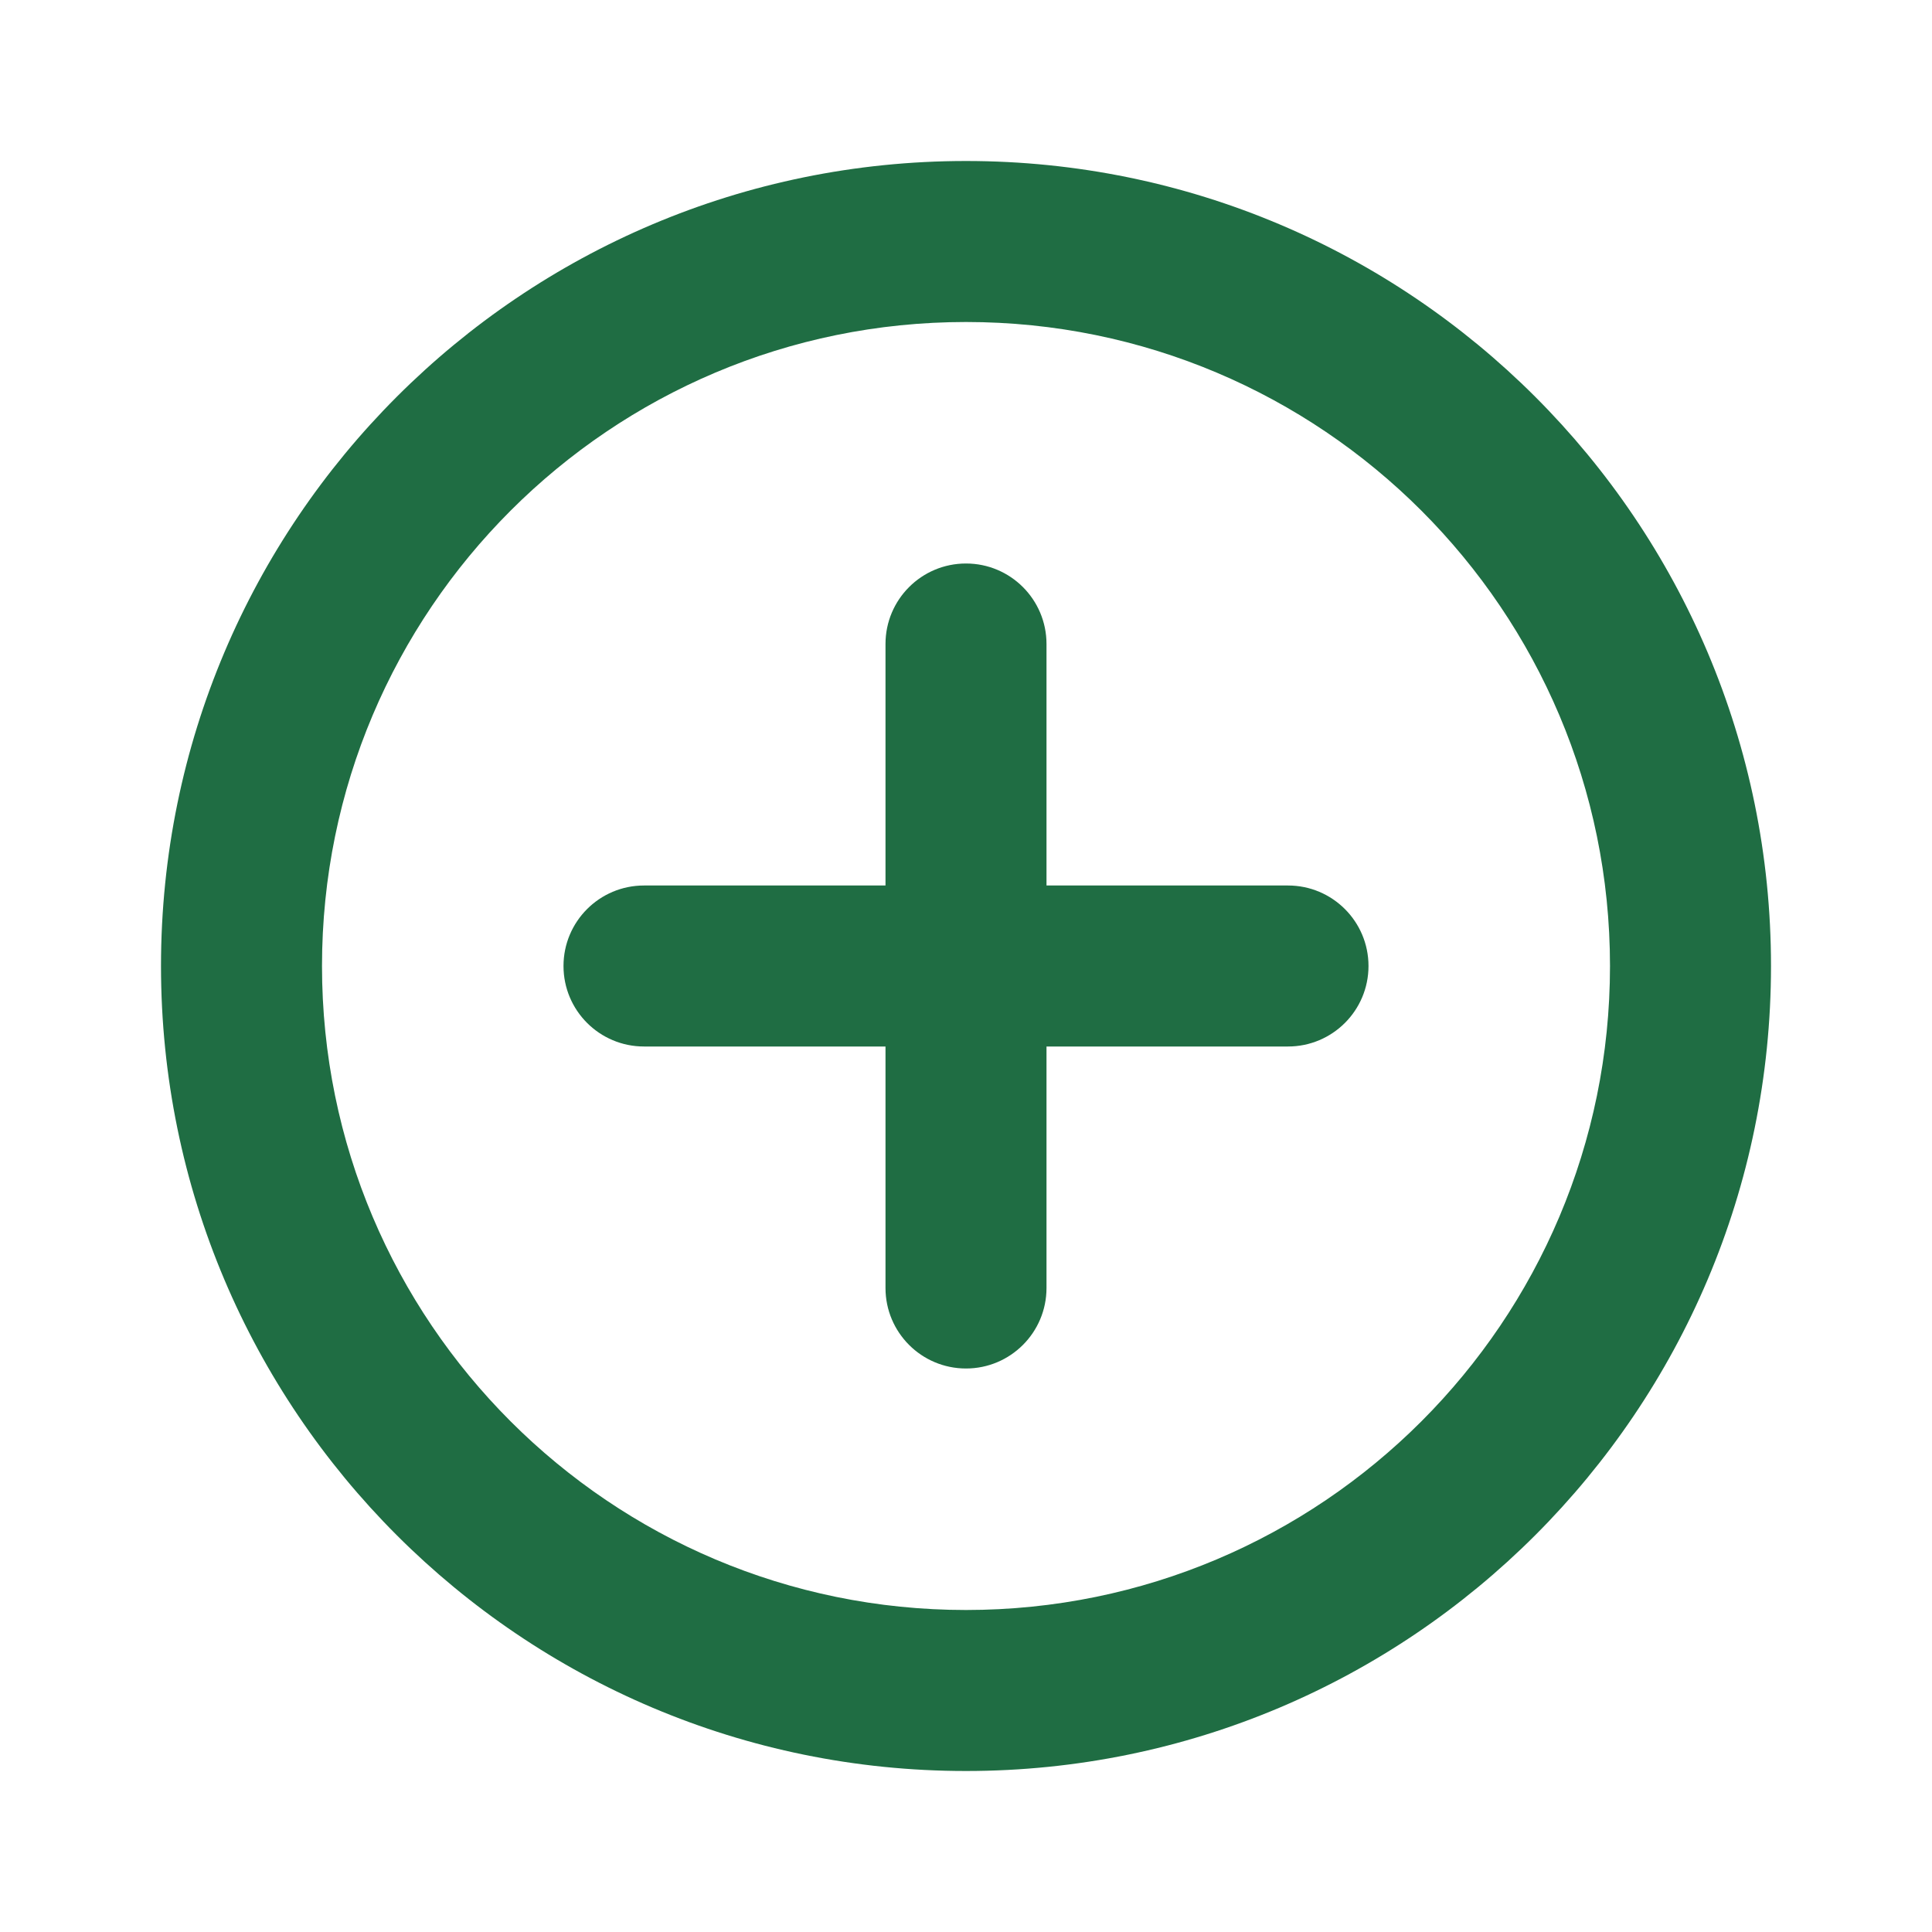
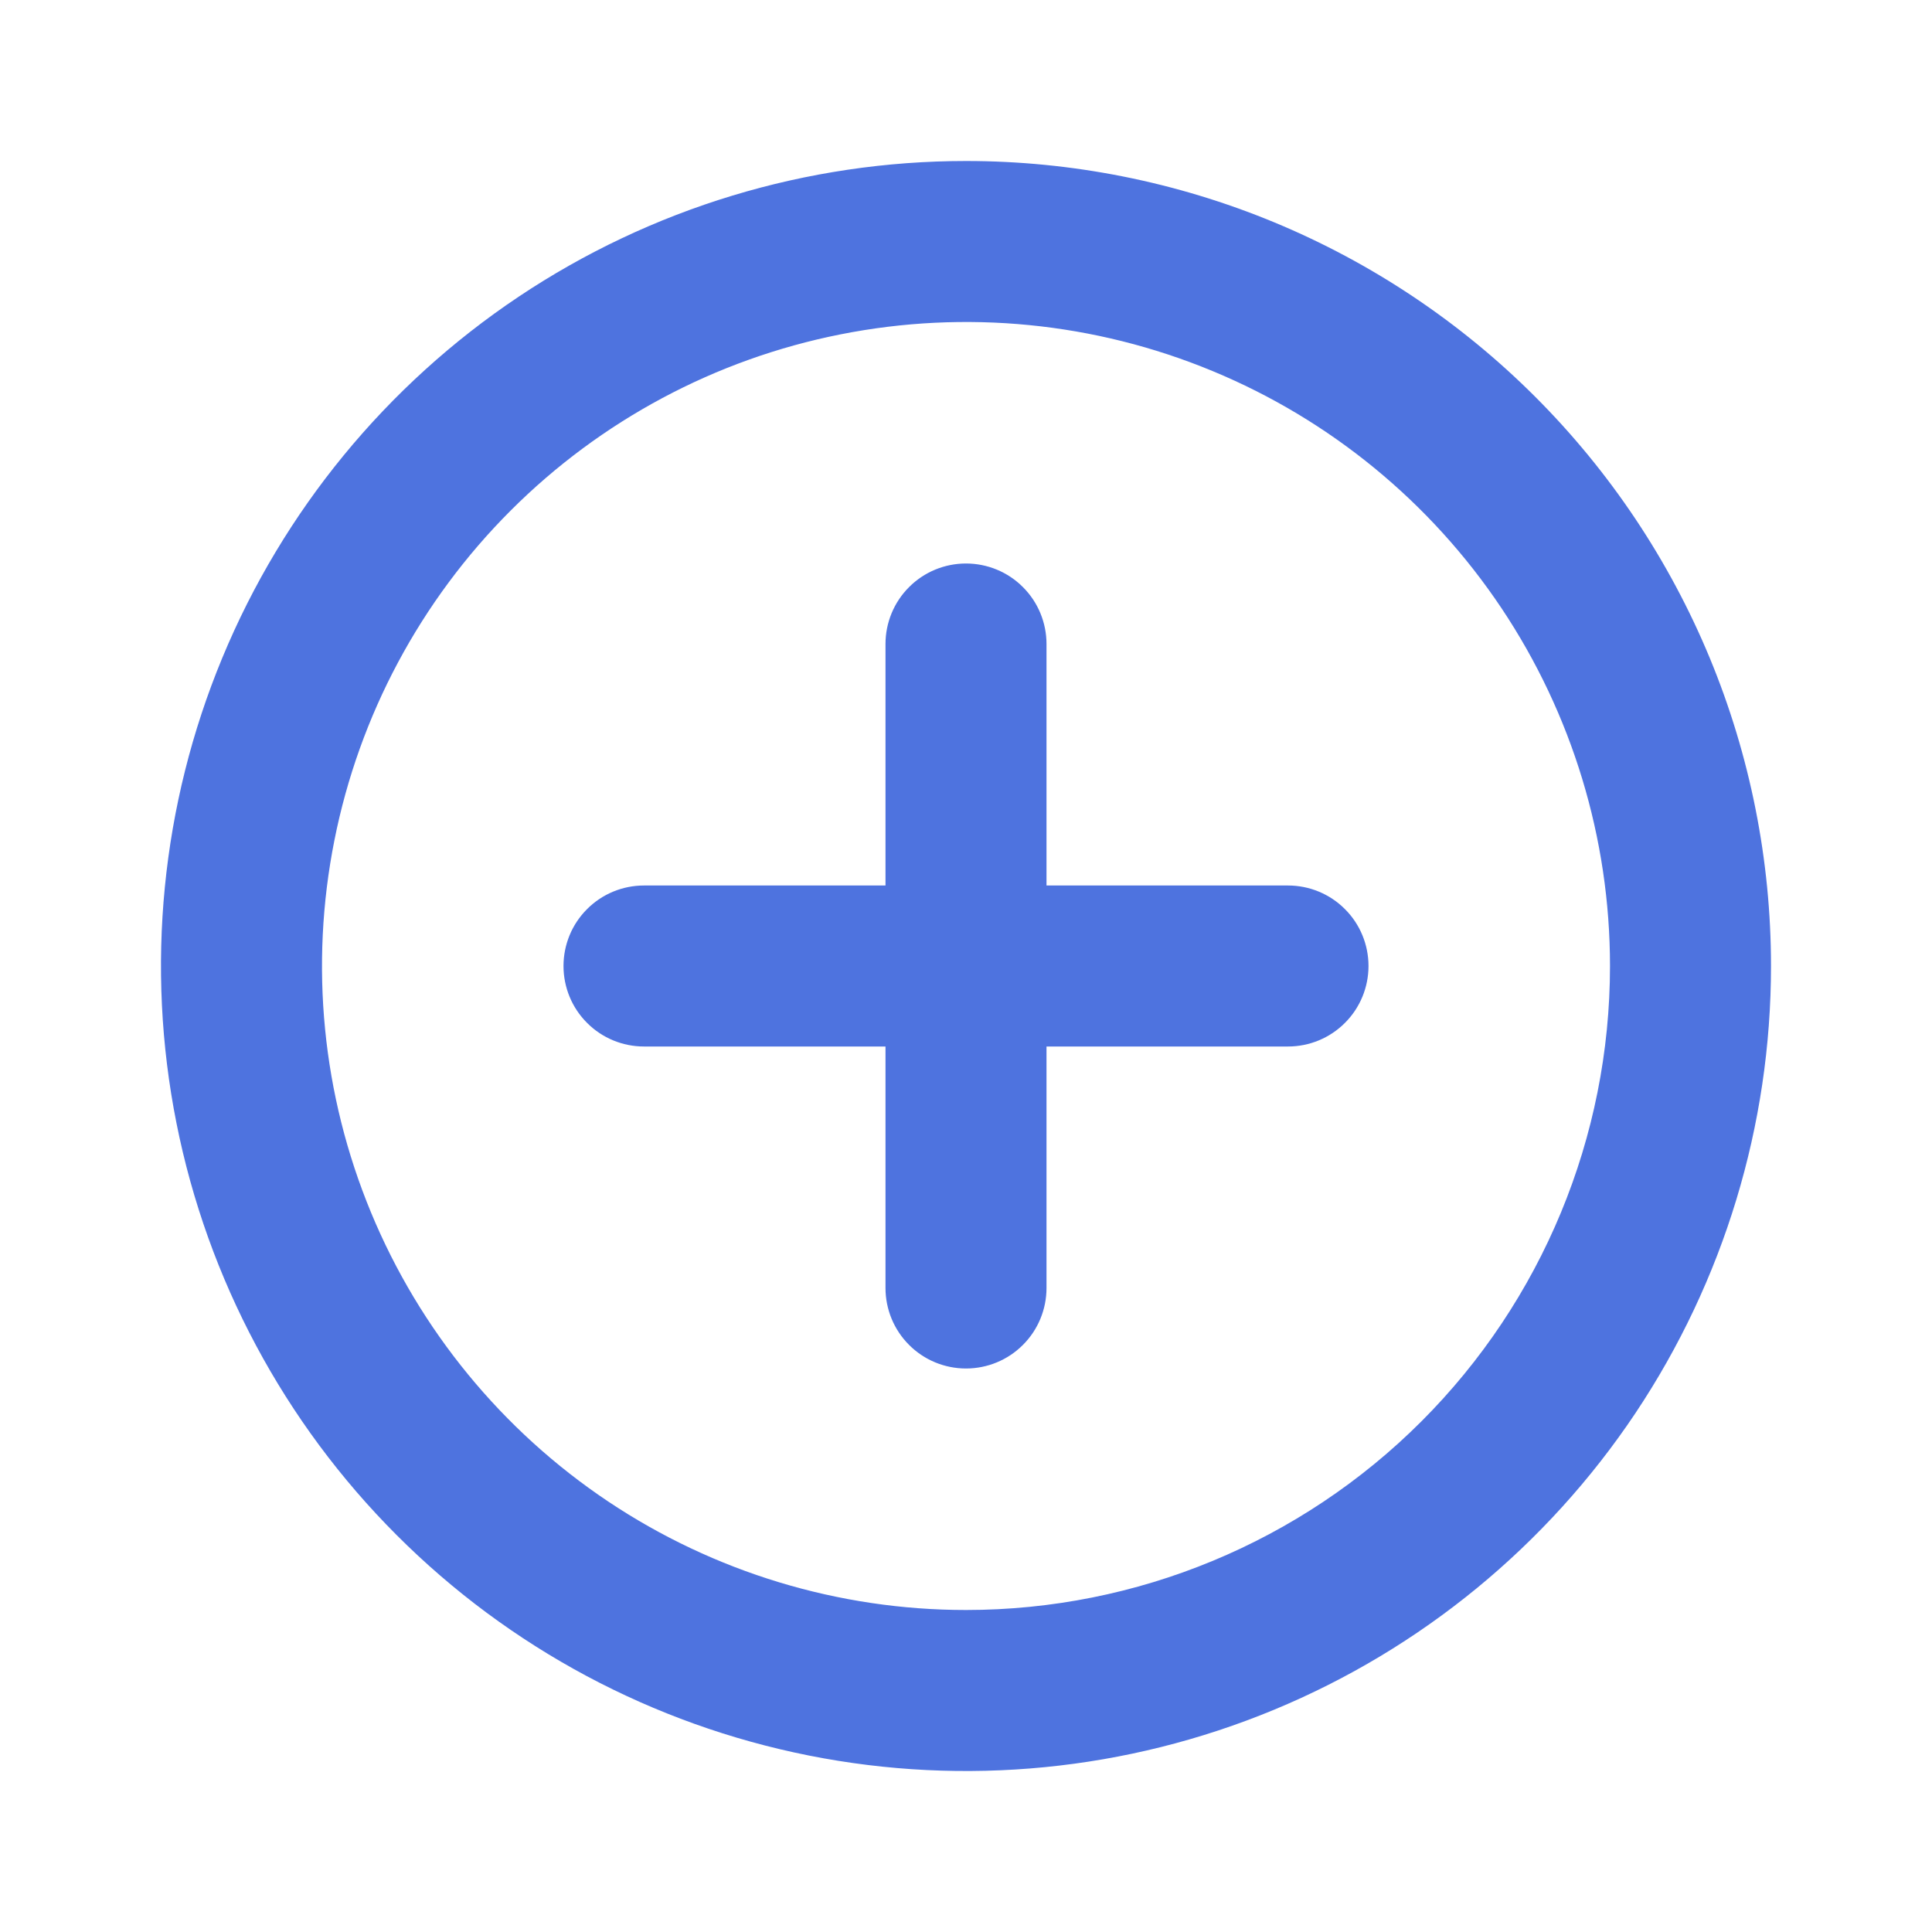
- <svg xmlns="http://www.w3.org/2000/svg" viewBox="0 0 24 24">
-   <path fill="#1F6D43" d="M12,2A10,10,0,1,0,22,12,10,10,0,0,0,12,2Zm0,18a8,8,0,1,1,8-8A8,8,0,0,1,12,20Zm4-9H13V8a1,1,0,0,0-2,0v3H8a1,1,0,0,0,0,2h3v3a1,1,0,0,0,2,0V13h3a1,1,0,0,0,0-2Z" />
+ <svg xmlns="http://www.w3.org/2000/svg" width="24" height="24" viewBox="0 0 24 24" fill="none">
+   <path d="M12 2C10.022 2 8.089 2.586 6.444 3.685C4.8 4.784 3.518 6.346 2.761 8.173C2.004 10 1.806 12.011 2.192 13.951C2.578 15.891 3.53 17.672 4.929 19.071C6.327 20.47 8.109 21.422 10.049 21.808C11.989 22.194 14 21.996 15.827 21.239C17.654 20.482 19.216 19.2 20.315 17.556C21.413 15.911 22 13.978 22 12C22 10.687 21.741 9.386 21.239 8.173C20.736 6.96 20 5.858 19.071 4.929C18.142 4 17.04 3.264 15.827 2.761C14.614 2.259 13.313 2 12 2V2ZM12 20C10.418 20 8.871 19.531 7.555 18.652C6.24 17.773 5.214 16.523 4.609 15.062C4.003 13.6 3.845 11.991 4.154 10.439C4.462 8.887 5.224 7.462 6.343 6.343C7.462 5.224 8.887 4.462 10.439 4.154C11.991 3.845 13.6 4.003 15.062 4.609C16.523 5.214 17.773 6.24 18.652 7.555C19.531 8.871 20 10.418 20 12C20 14.122 19.157 16.157 17.657 17.657C16.157 19.157 14.122 20 12 20V20ZM16 11H13V8C13 7.735 12.895 7.48 12.707 7.293C12.52 7.105 12.265 7 12 7C11.735 7 11.48 7.105 11.293 7.293C11.105 7.48 11 7.735 11 8V11H8C7.735 11 7.48 11.105 7.293 11.293C7.105 11.48 7 11.735 7 12C7 12.265 7.105 12.52 7.293 12.707C7.48 12.895 7.735 13 8 13H11V16C11 16.265 11.105 16.52 11.293 16.707C11.48 16.895 11.735 17 12 17C12.265 17 12.52 16.895 12.707 16.707C12.895 16.52 13 16.265 13 16V13H16C16.265 13 16.52 12.895 16.707 12.707C16.895 12.52 17 12.265 17 12C17 11.735 16.895 11.48 16.707 11.293C16.52 11.105 16.265 11 16 11Z" fill="#4E73DF" />
</svg>
